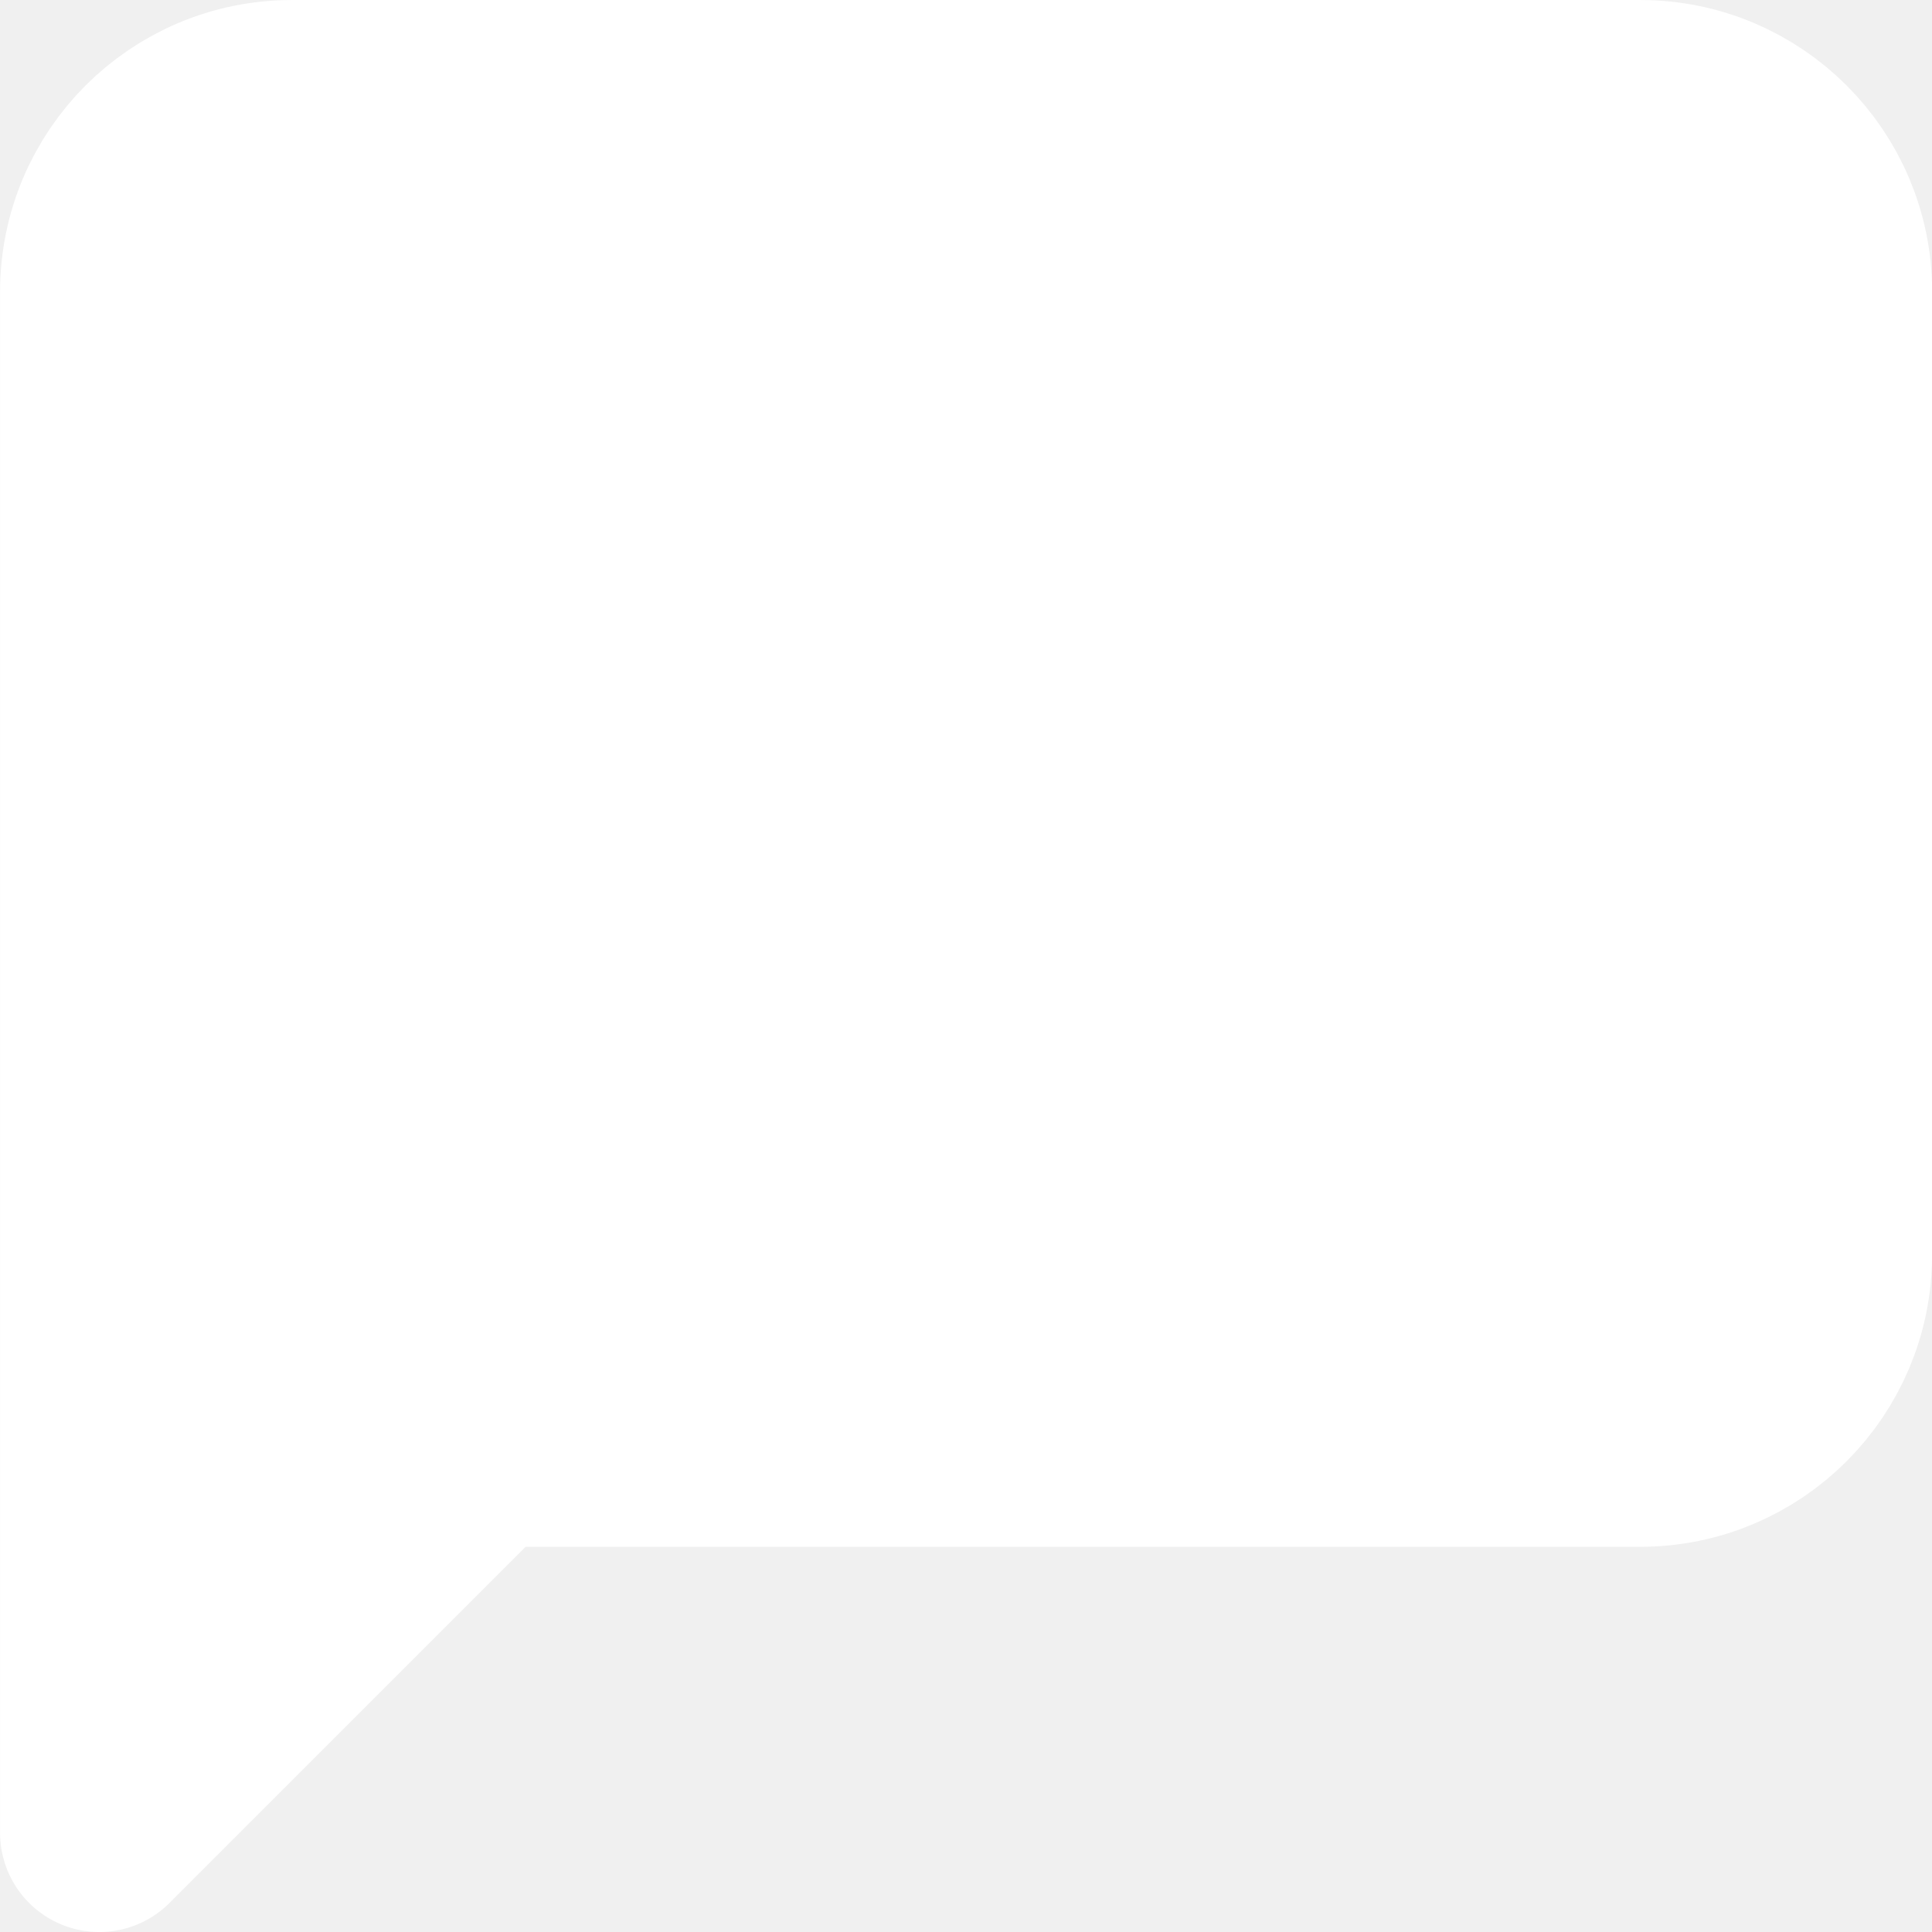
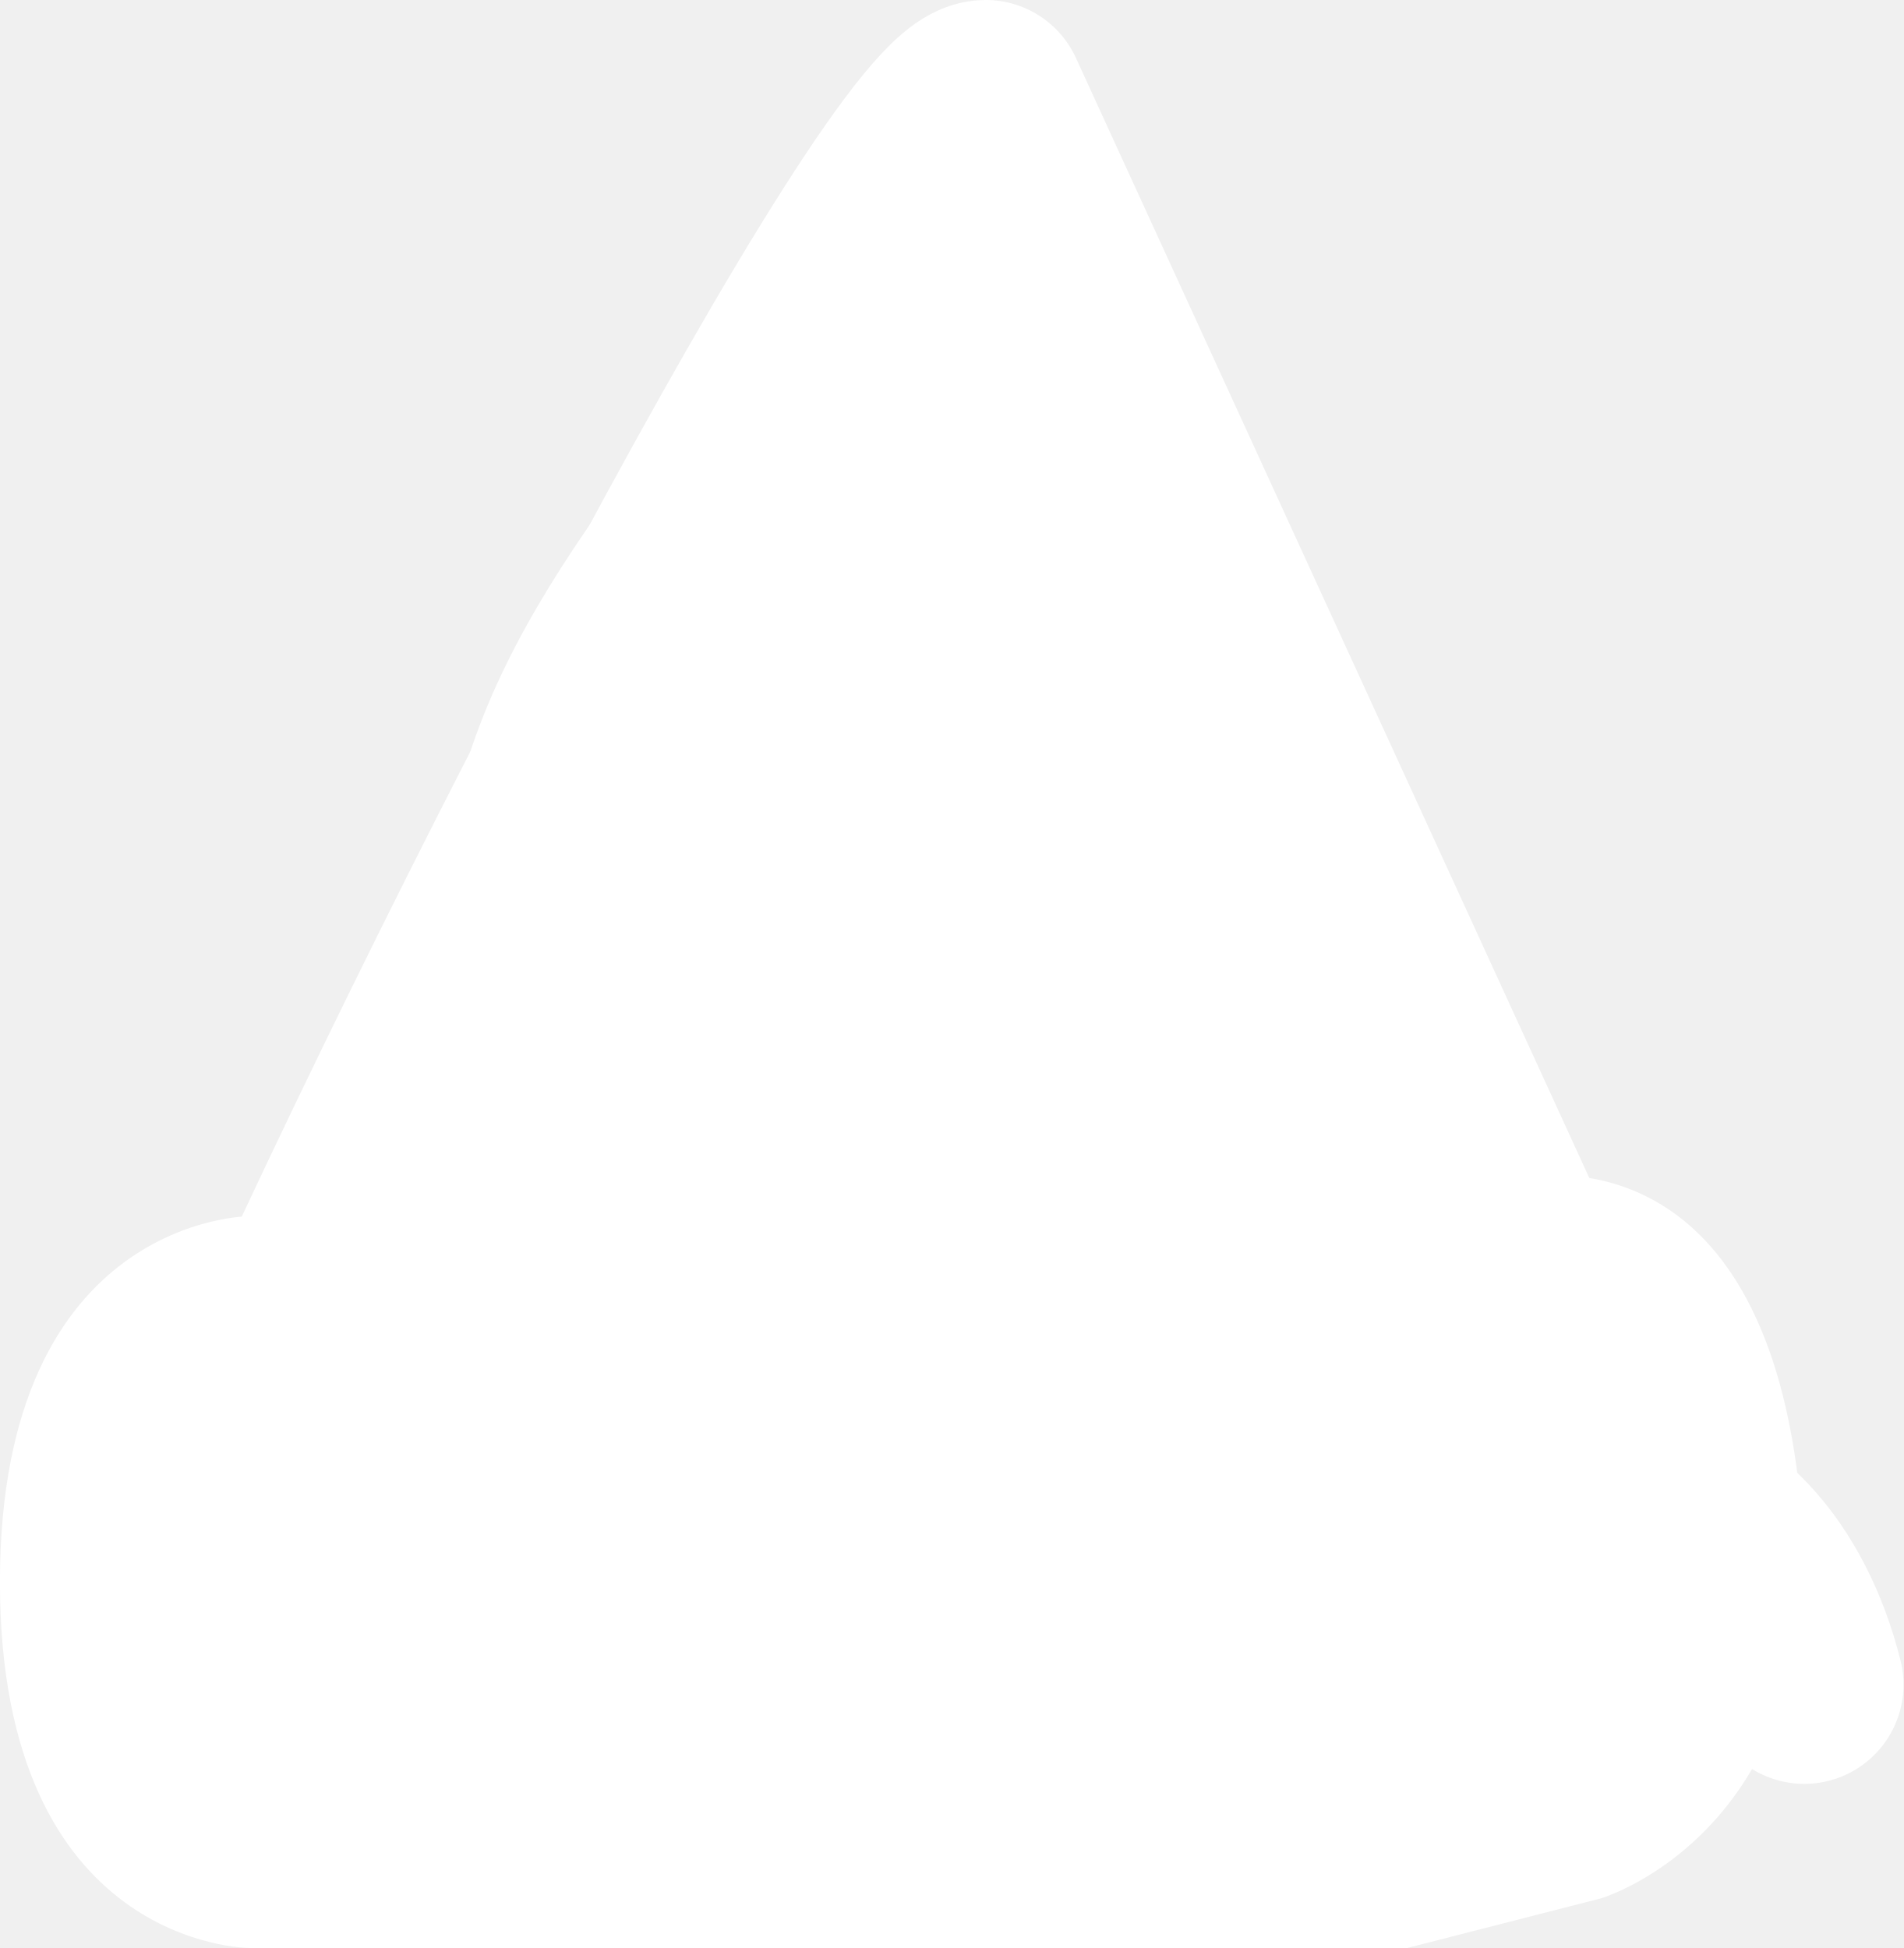
- <svg xmlns="http://www.w3.org/2000/svg" version="1.1" width="19.465" height="19.465" viewBox="0,0,19.465,19.465">
-   <g transform="translate(-310.2675,-169.8858)">
-     <g data-paper-data="{&quot;isPaintingLayer&quot;:true}" fill="#ffffff" fill-rule="nonzero" stroke="#ffffff" stroke-width="2" stroke-linecap="round" stroke-linejoin="round" stroke-miterlimit="10" stroke-dasharray="" stroke-dashoffset="0" style="mix-blend-mode: normal">
-       <path d="M328.733,182.529c0,1.072 -0.869,1.941 -1.941,1.941h-11.643l-3.881,3.881v-15.524c0,-1.072 0.869,-1.941 1.941,-1.941h13.584c1.072,0 1.941,0.869 1.941,1.941z" />
+ <svg xmlns="http://www.w3.org/2000/svg" version="1.1" width="19.181" height="19.632" viewBox="0,0,19.181,19.632">
+   <g transform="translate(-230.9096,-169.6842)">
+     <g data-paper-data="{&quot;isPaintingLayer&quot;:true}" fill-rule="nonzero" stroke-miterlimit="10" stroke-dasharray="" stroke-dashoffset="0" style="mix-blend-mode: normal">
+       <path d="M233.341,184.367c2.2,-4.996 6.713,-13.683 7.5,-13.683l6.472,14.123c0.813,0 1.506,0.771 1.776,1.855" fill="none" stroke="#ffffff" stroke-width="2" stroke-linecap="round" stroke-linejoin="round" />
+       <path d="M246.076,181.439c0.009,0.045 0.017,0.09 0.024,0.134c0.338,-0.077 2.459,-0.421 2.912,2.904c0.493,3.616 -1.972,4.339 -1.972,4.339l-1.951,0.5c-3.889,0 -7.778,0 -11.667,0c0,0 -2.513,0 -2.513,-3.687c0,-3.688 2.513,-3.688 2.513,-3.688c0.317,0 0.635,0 0.952,0c-0,-0.004 -0,-0.008 -0,-0.012c0,-0.967 0.549,-1.806 1.353,-2.222c-0.191,-0.129 -0.325,-0.291 -0.339,-0.519c-0.159,-2.495 1.664,-4.468 2.987,-6.259c0,0 1.5,-2 3.5,-0.5c1.516,1.137 1.021,2.562 0.693,3.184c0.052,0.068 0.098,0.134 0.139,0.196l0.24,-0.059c0.369,0.945 1.003,1.825 1.107,2.834c0.03,0.289 0.071,0.591 0.113,0.898c0.733,0.127 1.633,0.574 1.91,1.956z" fill="#ffffff" stroke="none" stroke-width="0.5" stroke-linecap="butt" stroke-linejoin="miter" />
    </g>
  </g>
</svg>
